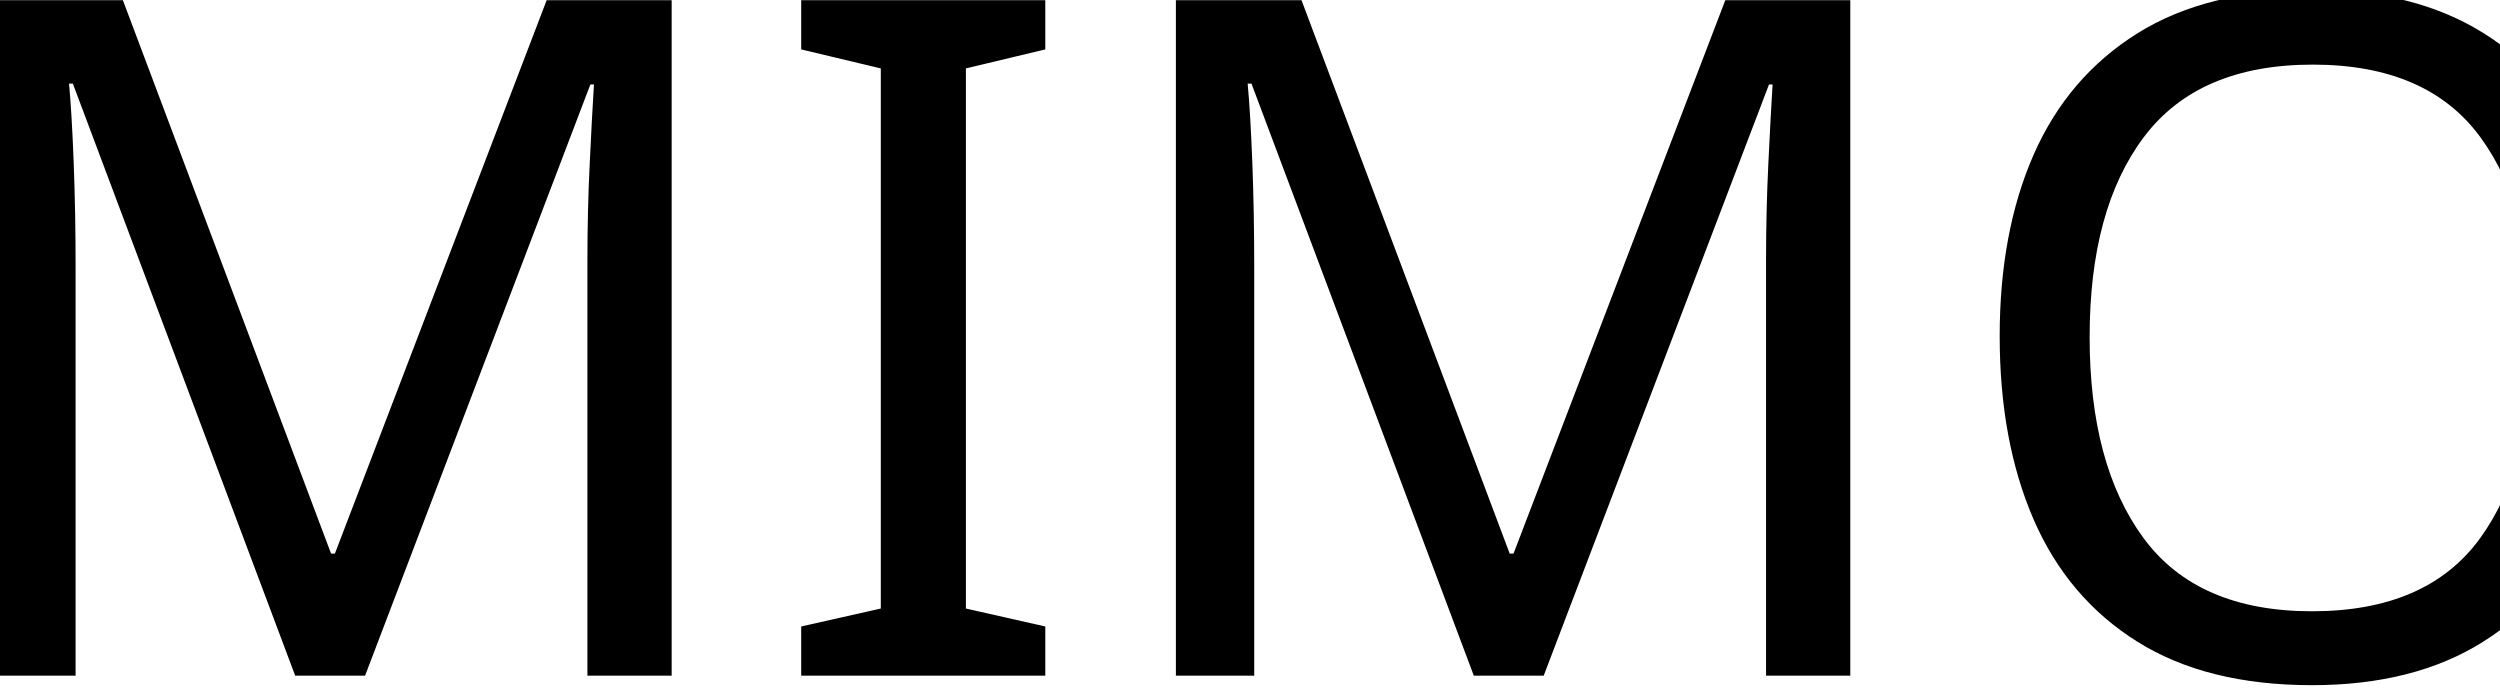
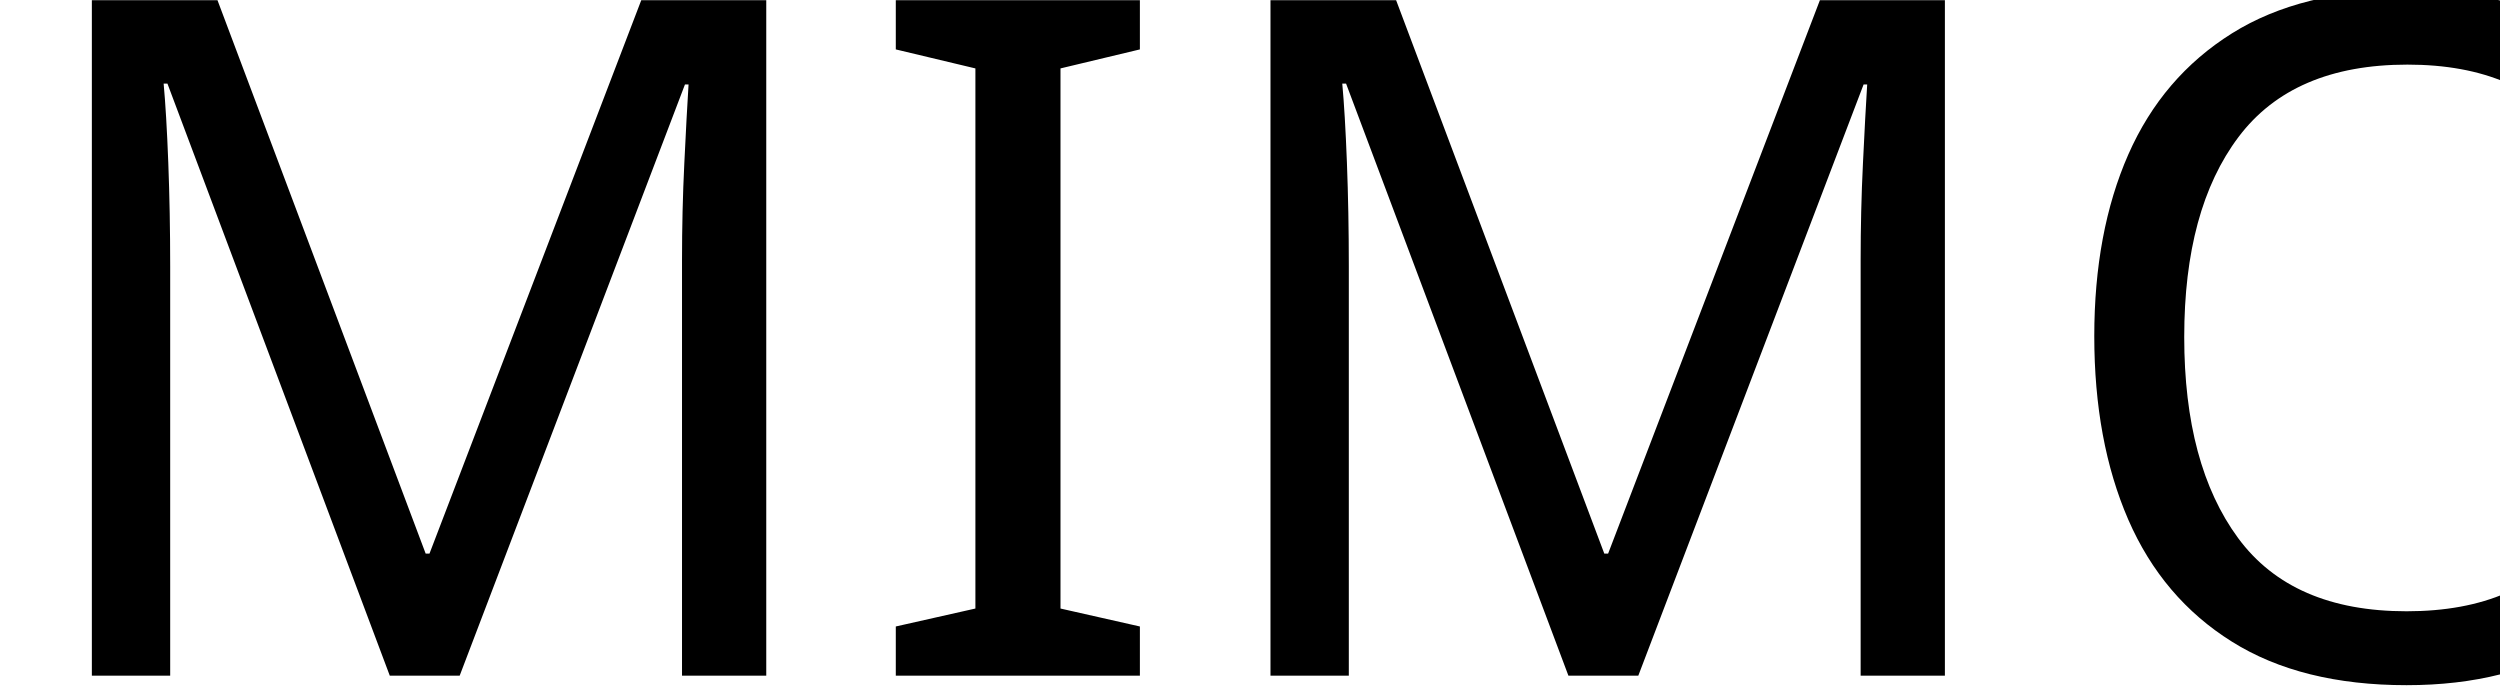
<svg xmlns="http://www.w3.org/2000/svg" width="185px" height="51px" viewBox="0 0 185 51" version="1.1">
  <defs />
  <g id="Page-1" stroke="none" stroke-width="1" fill="none" fill-rule="evenodd" font-size="70" font-family="Quicksand-Light, Quicksand" font-weight="300">
    <text id="MIMO" fill="#000">
-       <tspan x="-7" y="50">MIMO</tspan>
+       <tspan x="0" y="50">MIMO</tspan>
    </text>
  </g>
</svg>
